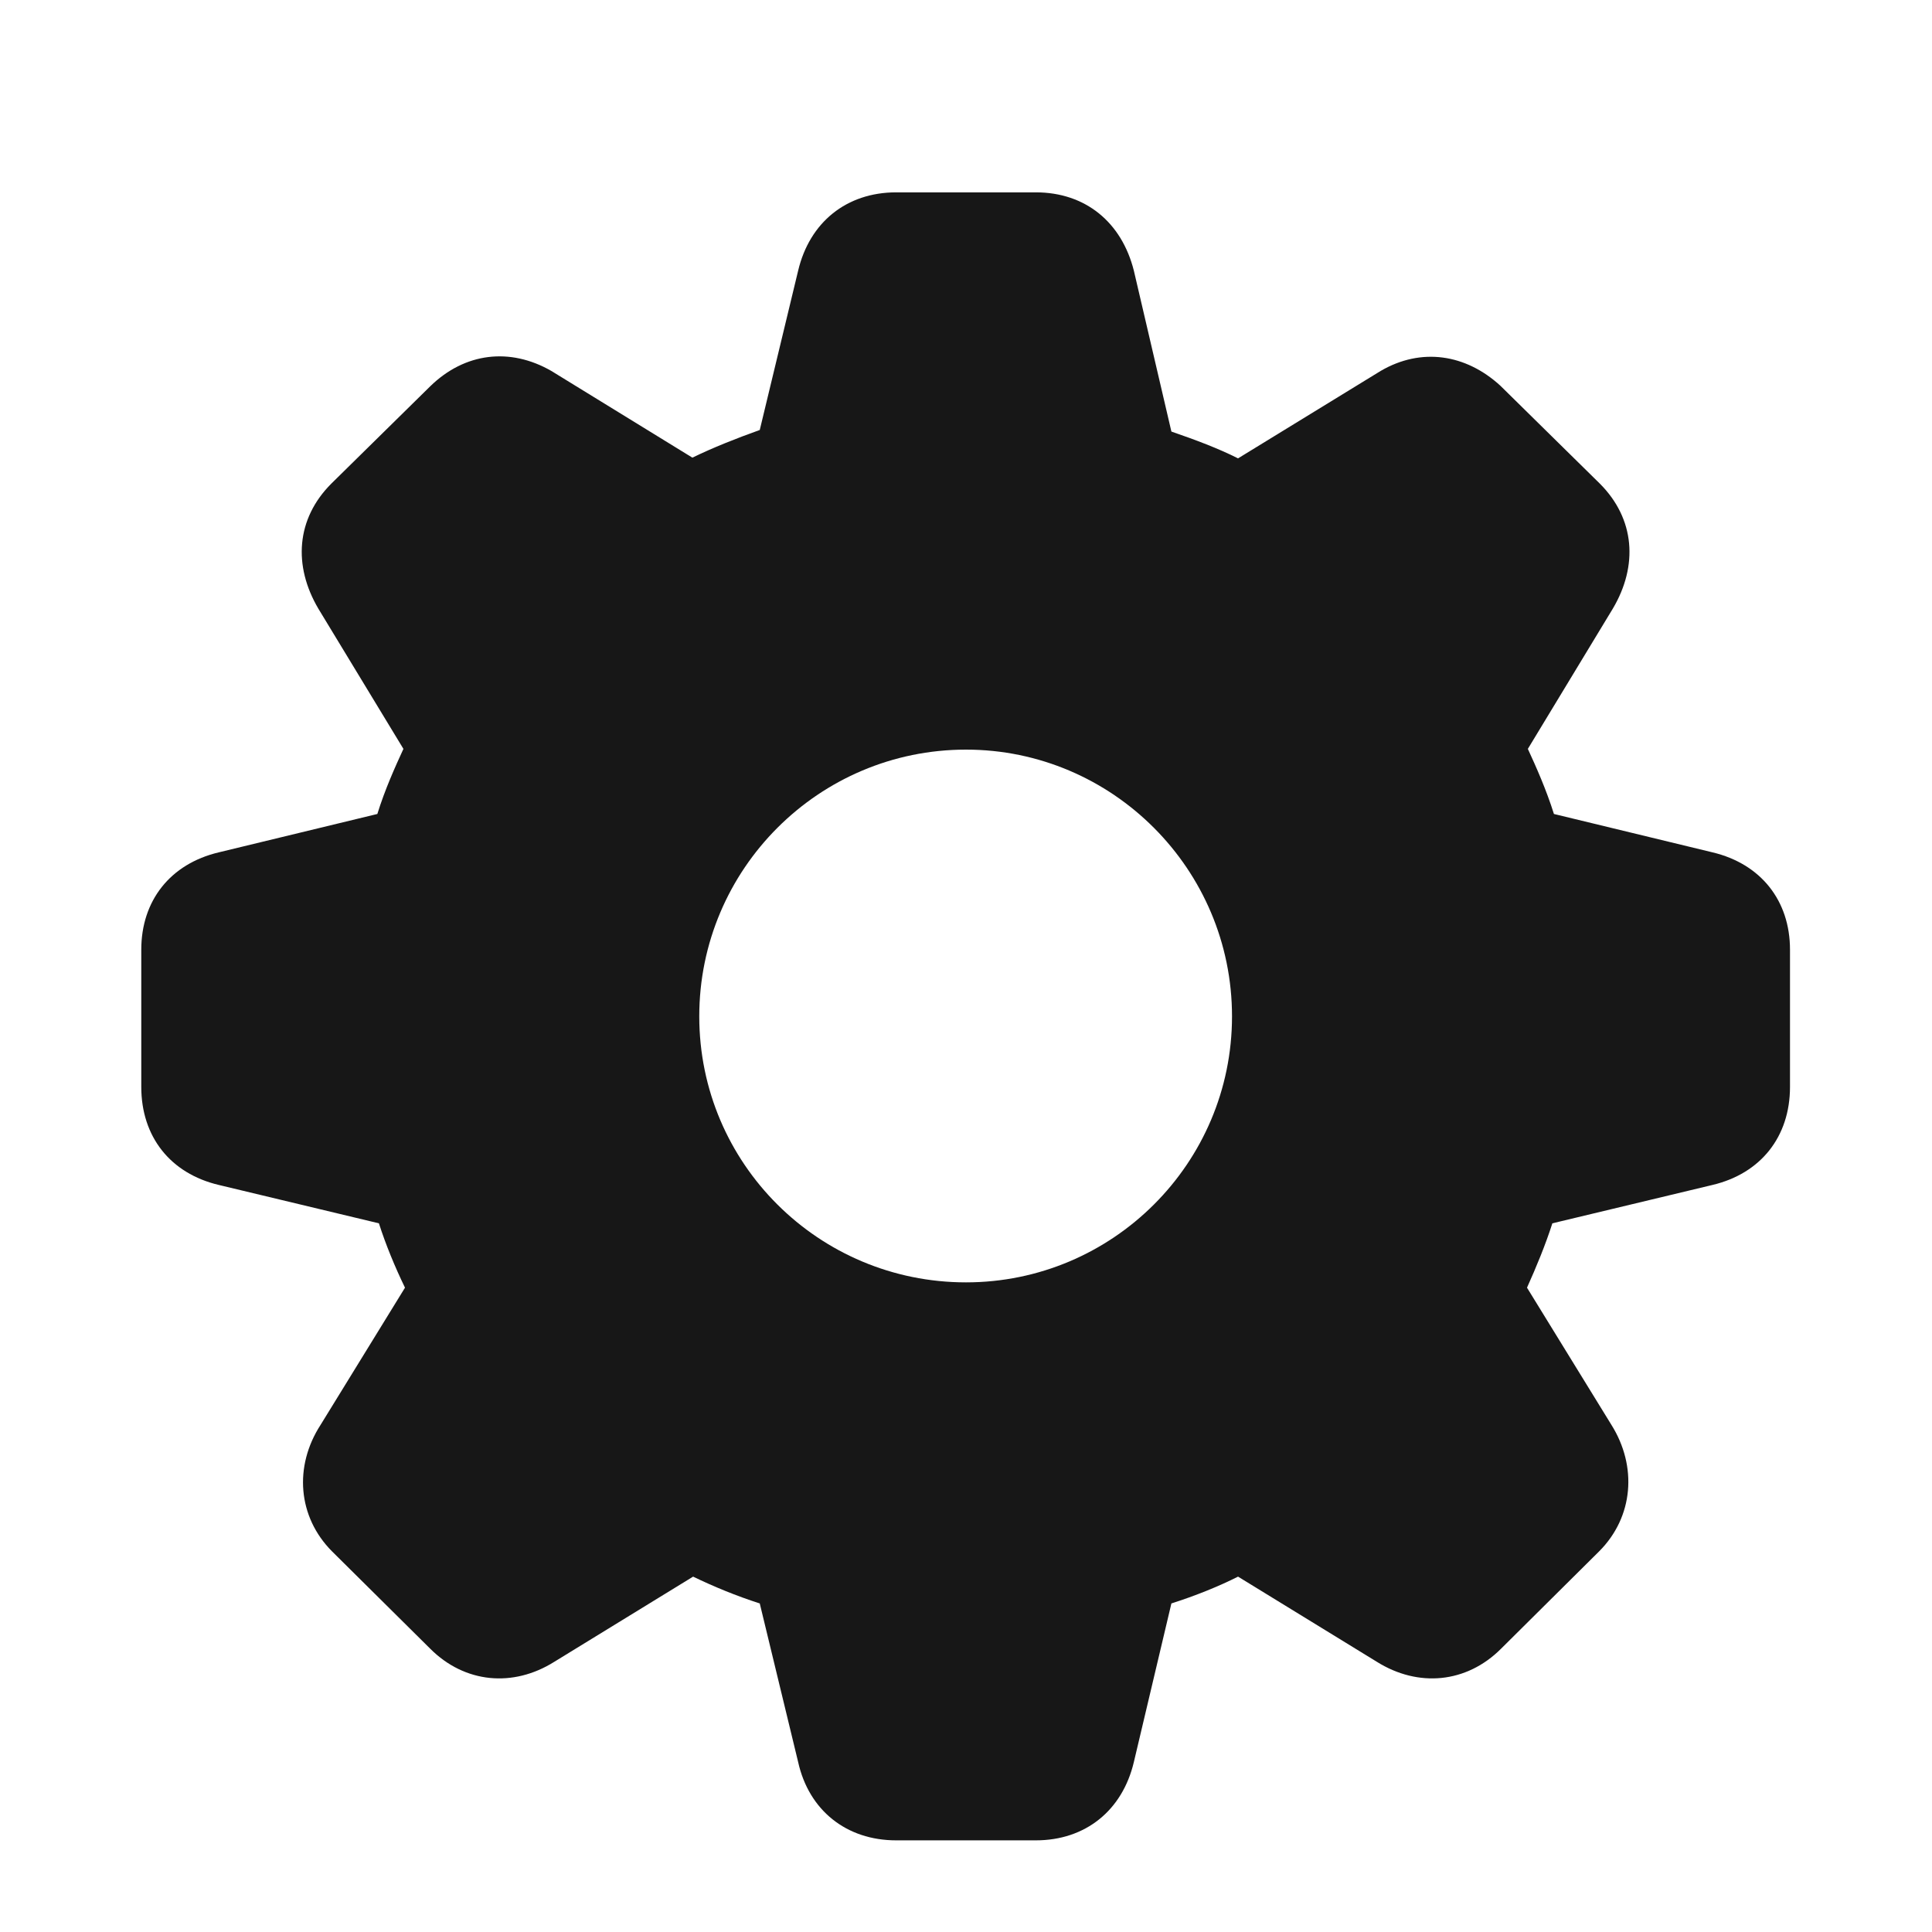
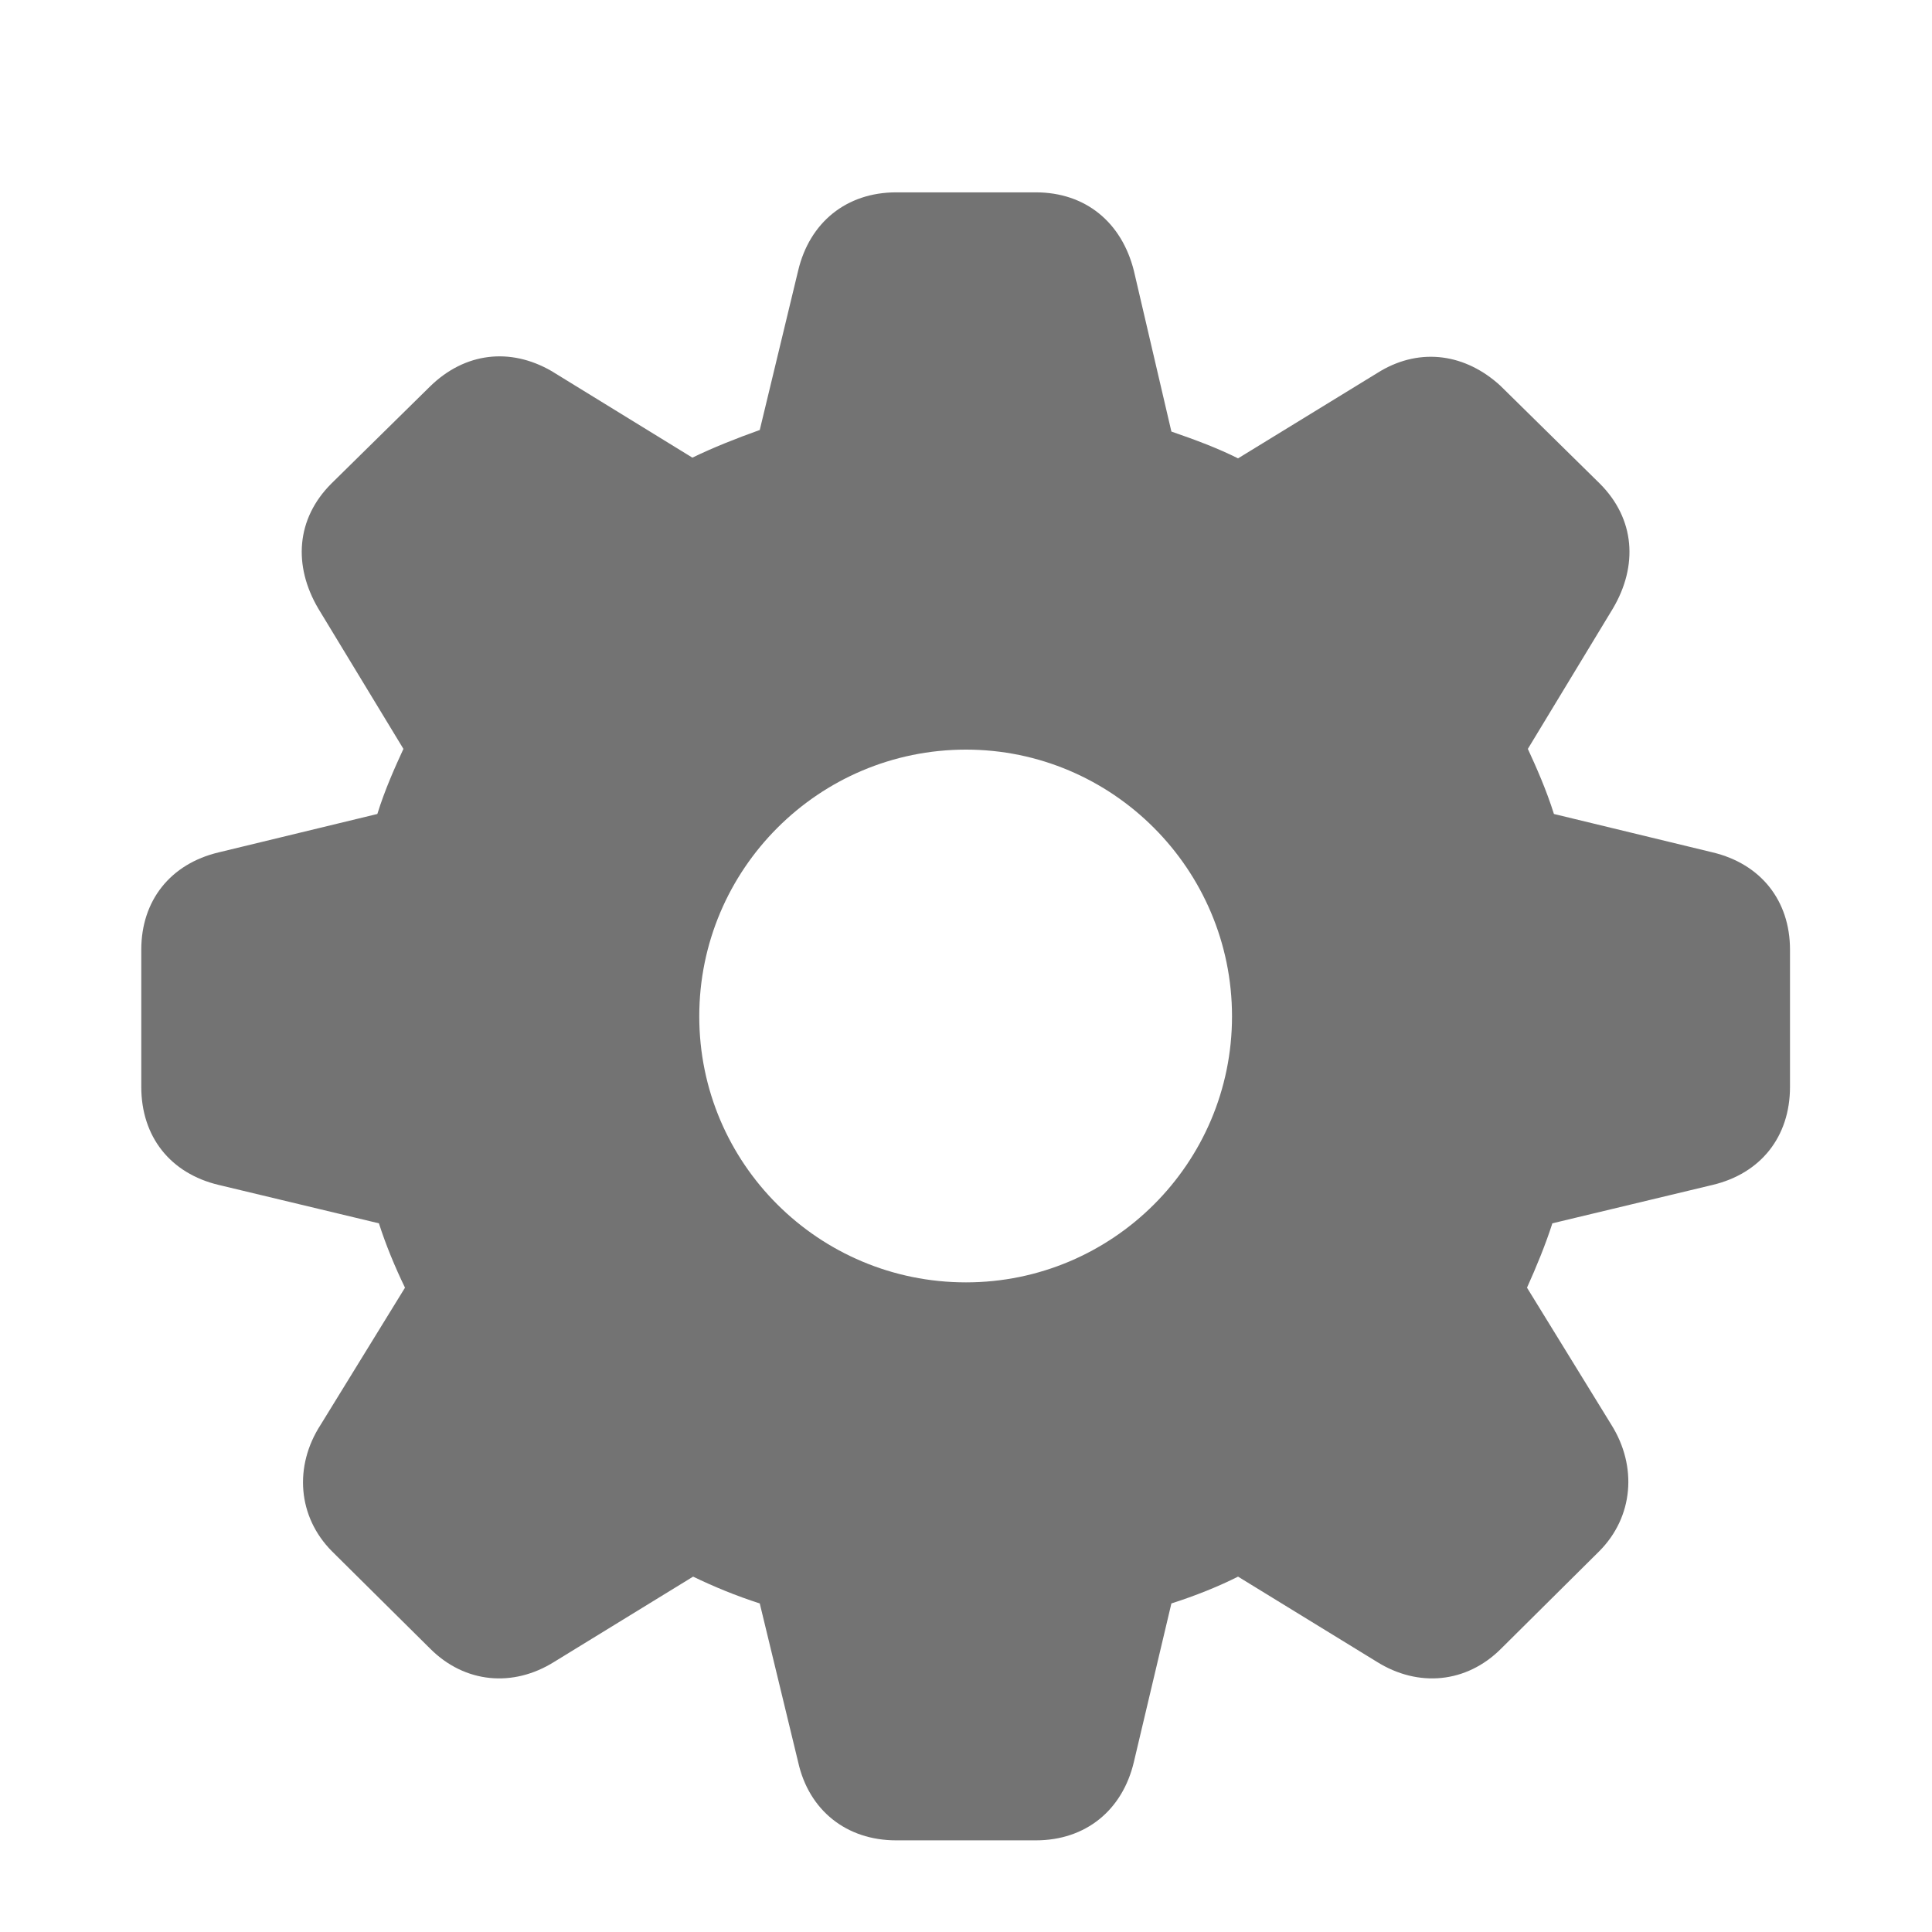
<svg xmlns="http://www.w3.org/2000/svg" width="16" height="16" viewBox="0 0 16 16" fill="none">
-   <path d="M7.422 15.241C7.01 15.241 6.699 14.993 6.61 14.593L6.292 13.279C6.096 13.216 5.912 13.14 5.74 13.057L4.591 13.762C4.249 13.977 3.849 13.94 3.563 13.654L2.75 12.848C2.465 12.562 2.433 12.143 2.655 11.8L3.354 10.664C3.271 10.493 3.195 10.309 3.138 10.131L1.811 9.813C1.411 9.718 1.17 9.414 1.17 9.001V7.865C1.17 7.458 1.411 7.154 1.811 7.059L3.125 6.741C3.188 6.538 3.271 6.354 3.341 6.202L2.636 5.04C2.427 4.685 2.452 4.297 2.744 4.005L3.563 3.199C3.849 2.92 4.223 2.875 4.566 3.072L5.734 3.79C5.905 3.707 6.096 3.631 6.292 3.561L6.61 2.241C6.705 1.841 7.01 1.593 7.422 1.593H8.578C8.99 1.593 9.289 1.841 9.39 2.241L9.701 3.574C9.904 3.644 10.088 3.713 10.253 3.796L11.434 3.072C11.771 2.875 12.139 2.933 12.424 3.193L13.249 4.005C13.541 4.297 13.567 4.685 13.357 5.04L12.653 6.202C12.723 6.354 12.805 6.538 12.869 6.741L14.183 7.059C14.582 7.154 14.824 7.458 14.824 7.865V9.001C14.824 9.414 14.582 9.718 14.183 9.813L12.856 10.131C12.799 10.309 12.723 10.493 12.646 10.664L13.345 11.8C13.56 12.143 13.529 12.562 13.243 12.848L12.431 13.654C12.145 13.94 11.745 13.977 11.402 13.762L10.253 13.057C10.088 13.14 9.898 13.216 9.701 13.279L9.39 14.593C9.295 14.993 8.99 15.241 8.578 15.241H7.422ZM8 10.62C9.212 10.62 10.203 9.636 10.203 8.417C10.203 7.198 9.212 6.208 8 6.208C6.781 6.208 5.791 7.198 5.791 8.417C5.791 9.636 6.781 10.62 8 10.62Z" fill="#171717" style="fill:#171717;fill:color(display-p3 0.09 0.09 0.09);fill-opacity:1;" />
+   <path d="M7.422 15.241C7.01 15.241 6.699 14.993 6.61 14.593L6.292 13.279C6.096 13.216 5.912 13.14 5.74 13.057L4.591 13.762C4.249 13.977 3.849 13.94 3.563 13.654L2.75 12.848C2.465 12.562 2.433 12.143 2.655 11.8L3.354 10.664C3.271 10.493 3.195 10.309 3.138 10.131L1.811 9.813C1.411 9.718 1.17 9.414 1.17 9.001V7.865C1.17 7.458 1.411 7.154 1.811 7.059L3.125 6.741C3.188 6.538 3.271 6.354 3.341 6.202L2.636 5.04C2.427 4.685 2.452 4.297 2.744 4.005L3.563 3.199C3.849 2.92 4.223 2.875 4.566 3.072L5.734 3.79C5.905 3.707 6.096 3.631 6.292 3.561L6.61 2.241C6.705 1.841 7.01 1.593 7.422 1.593H8.578C8.99 1.593 9.289 1.841 9.39 2.241L9.701 3.574C9.904 3.644 10.088 3.713 10.253 3.796L11.434 3.072C11.771 2.875 12.139 2.933 12.424 3.193L13.249 4.005C13.541 4.297 13.567 4.685 13.357 5.04L12.653 6.202C12.723 6.354 12.805 6.538 12.869 6.741L14.183 7.059C14.582 7.154 14.824 7.458 14.824 7.865V9.001C14.824 9.414 14.582 9.718 14.183 9.813L12.856 10.131C12.799 10.309 12.723 10.493 12.646 10.664L13.345 11.8C13.56 12.143 13.529 12.562 13.243 12.848L12.431 13.654C12.145 13.94 11.745 13.977 11.402 13.762L10.253 13.057C10.088 13.14 9.898 13.216 9.701 13.279L9.39 14.593C9.295 14.993 8.99 15.241 8.578 15.241H7.422ZM8 10.62C9.212 10.62 10.203 9.636 10.203 8.417C10.203 7.198 9.212 6.208 8 6.208C6.781 6.208 5.791 7.198 5.791 8.417C5.791 9.636 6.781 10.62 8 10.62Z" fill="#737373" />
</svg>
